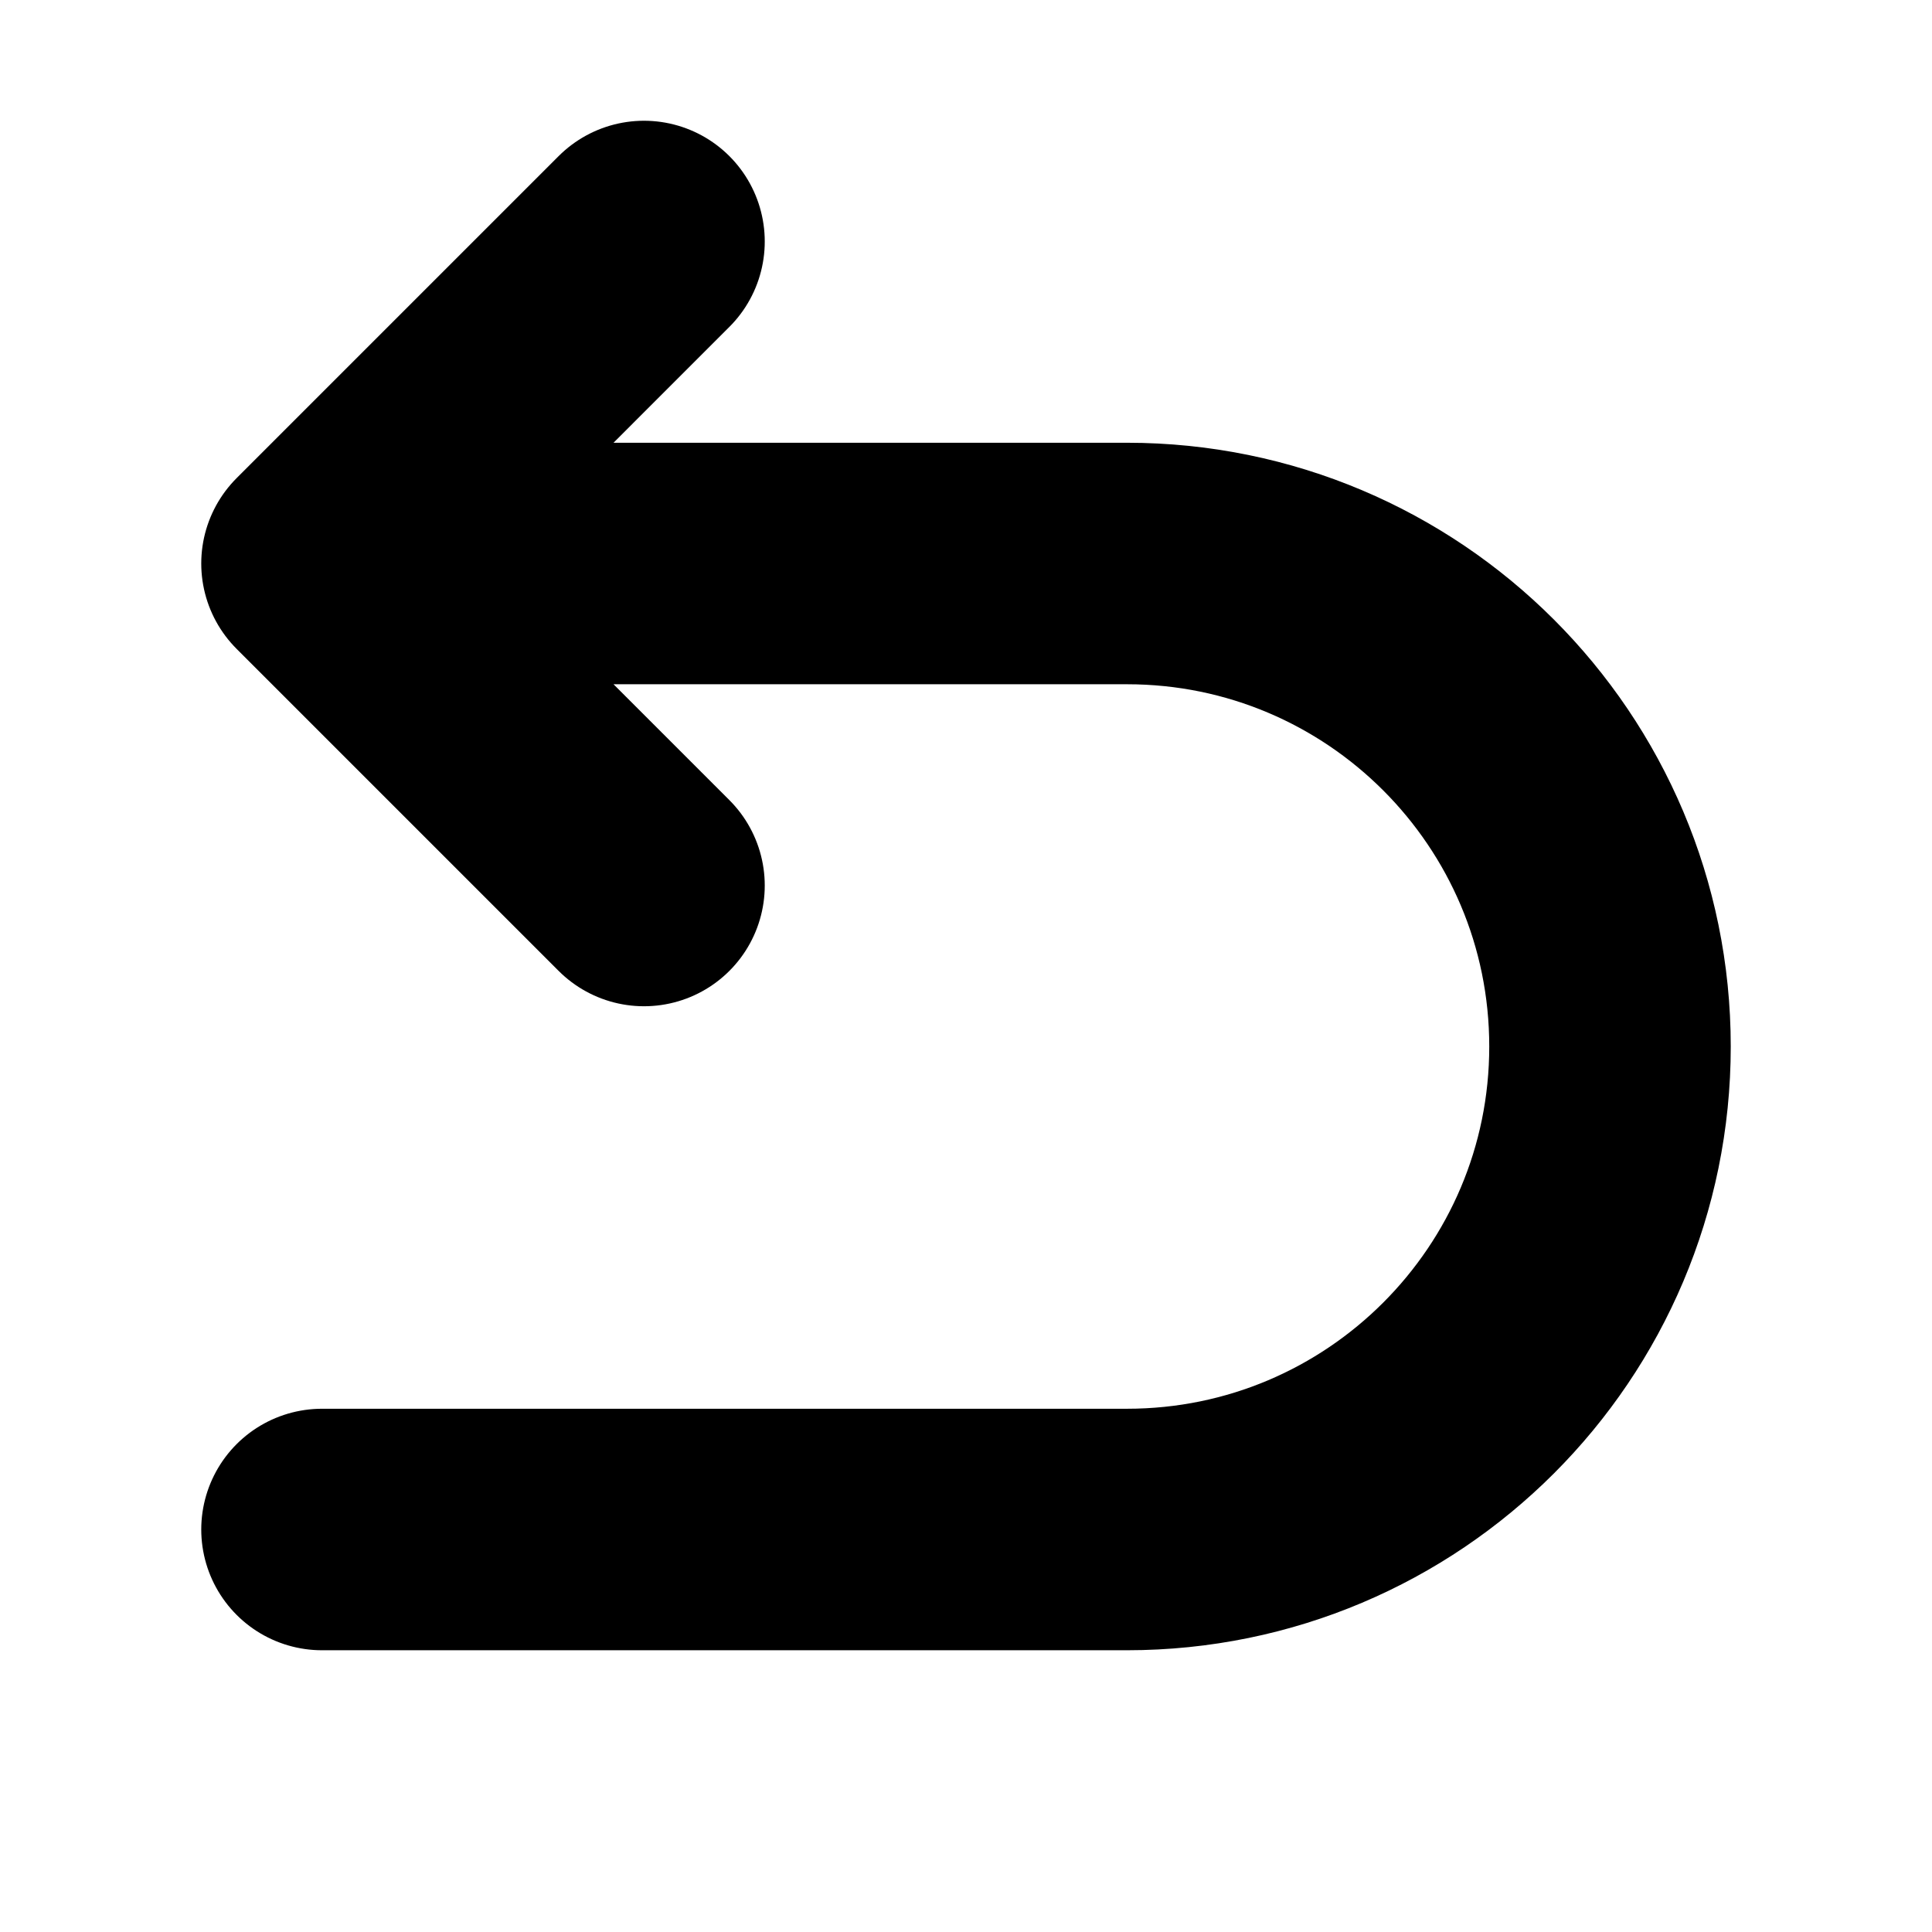
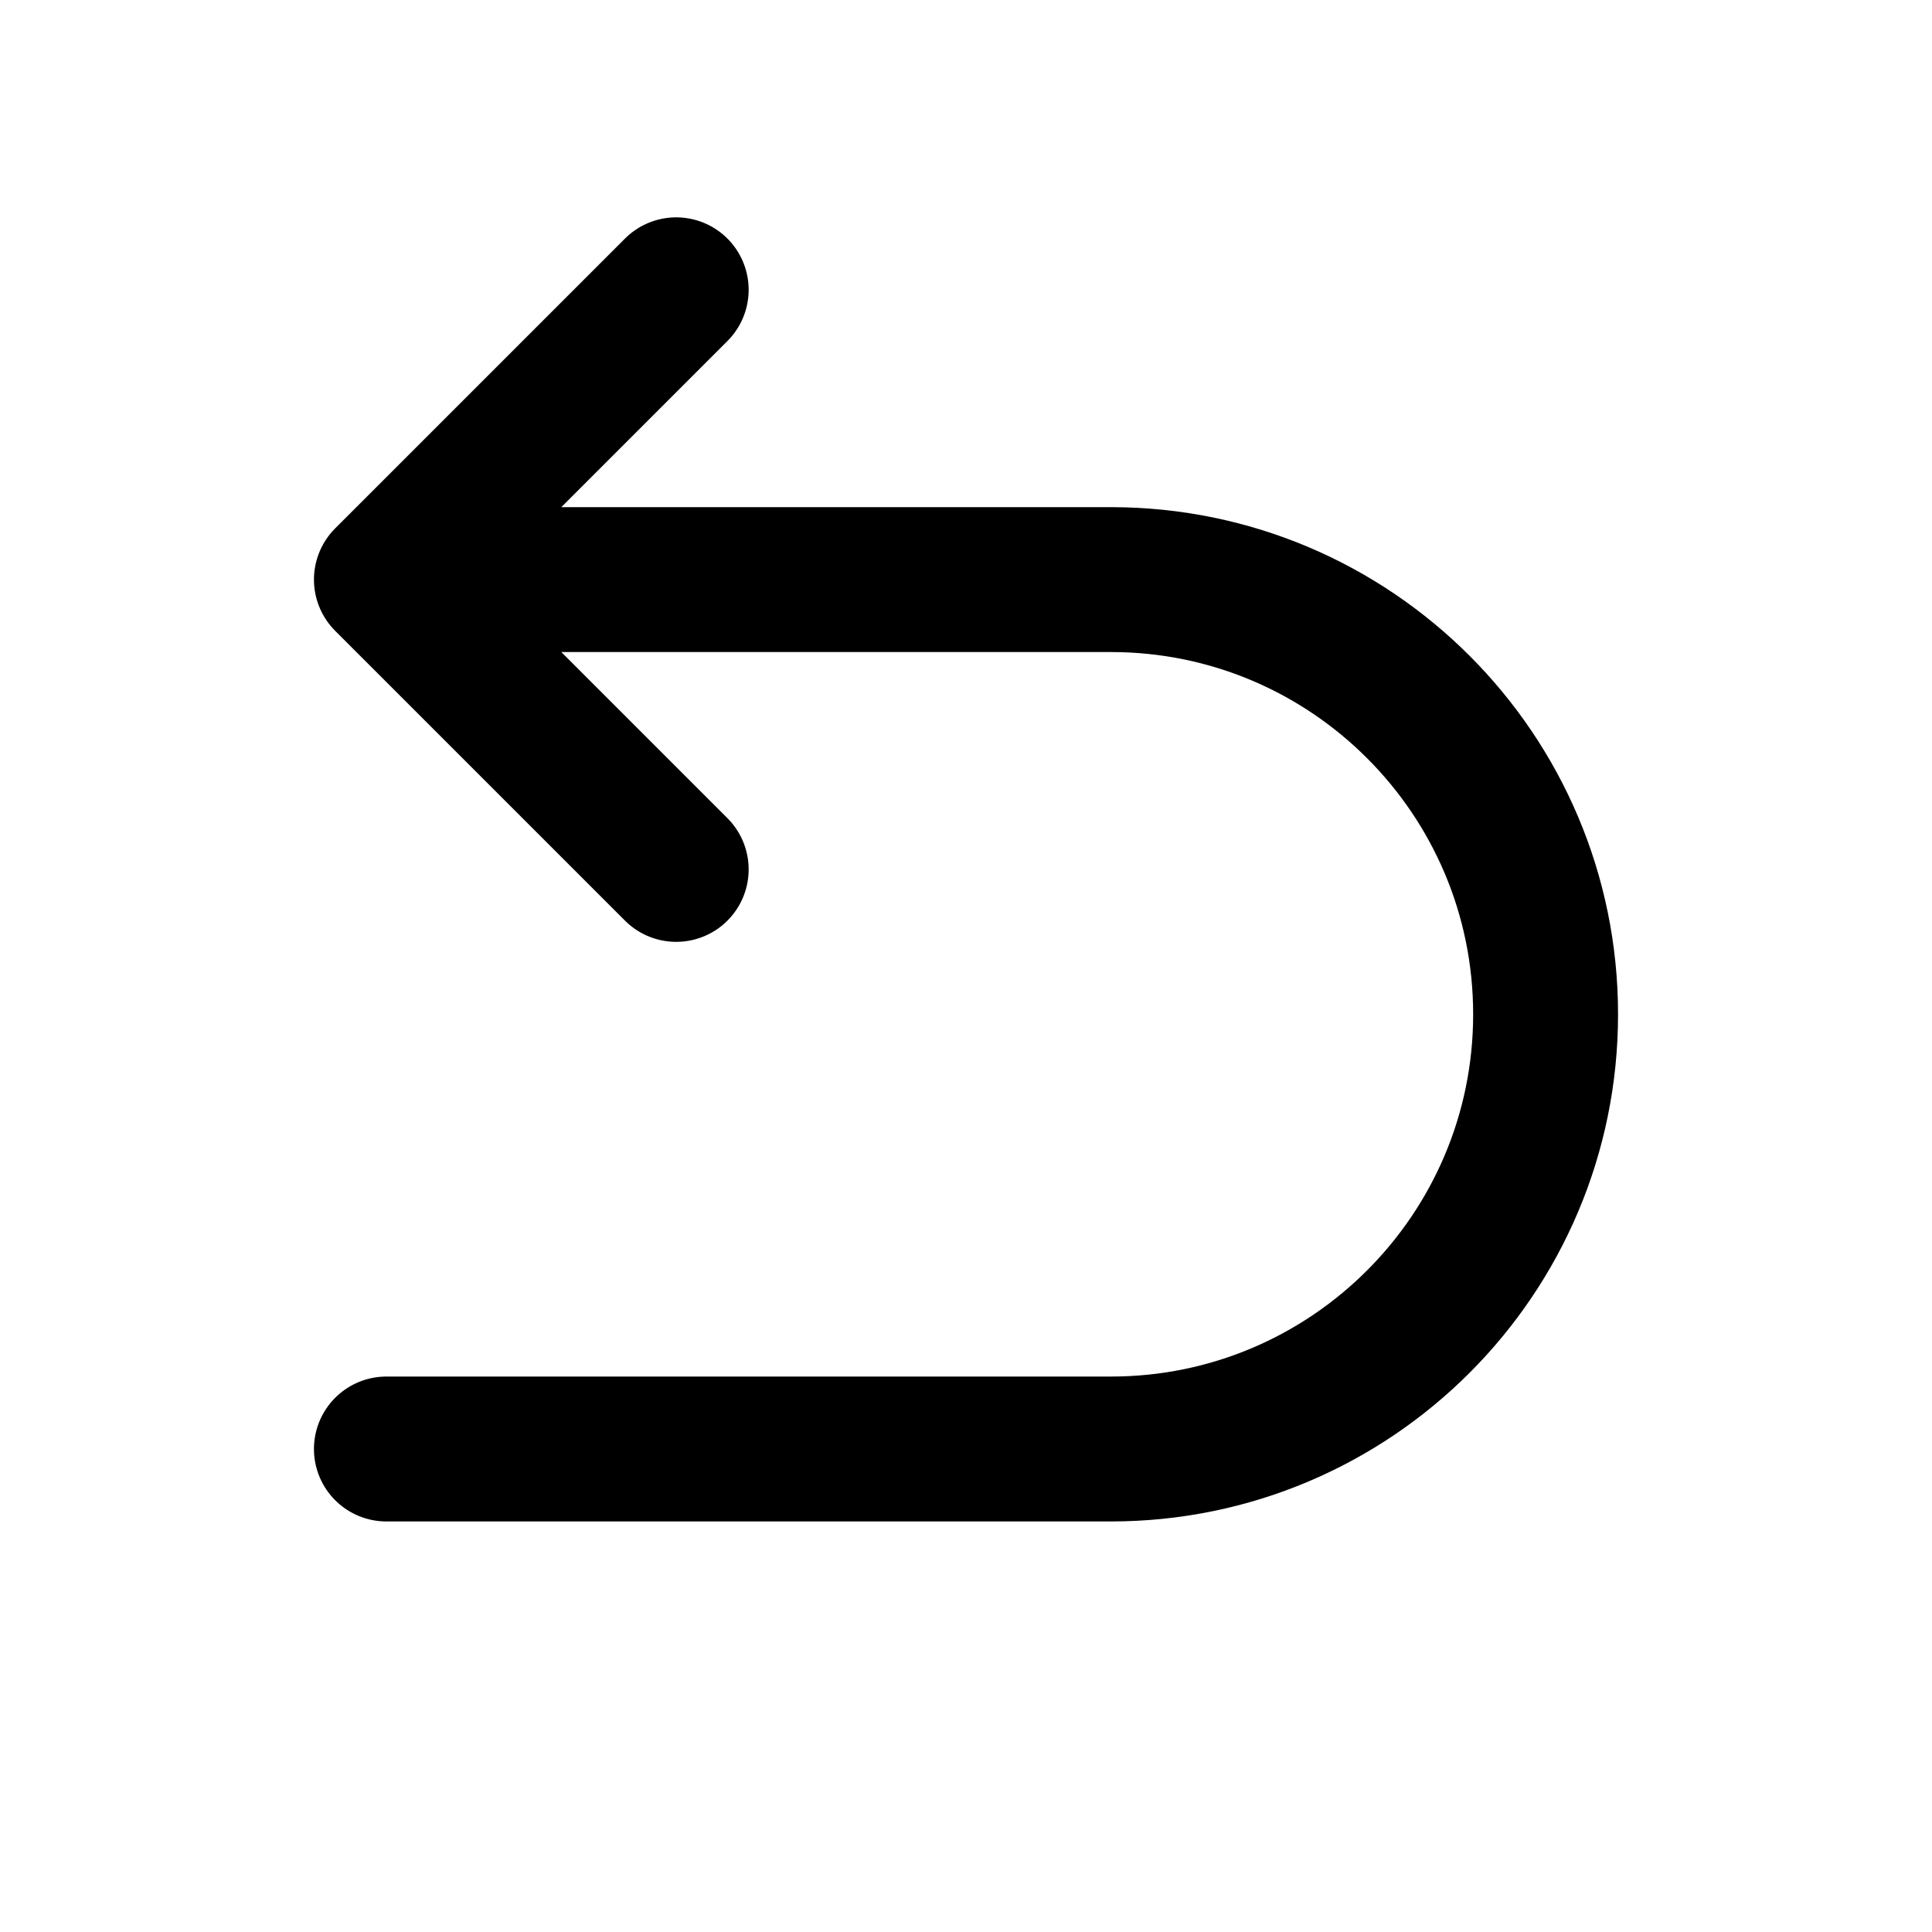
- <svg xmlns="http://www.w3.org/2000/svg" width="12" height="12" viewBox="0 0 12 12" fill="none">
-   <path d="M2 3.5H7C8.657 3.5 10 4.843 10 6.5C10 8.157 8.657 9.5 7 9.5H2M2 3.5L4 1.5M2 3.5L4 5.5" stroke="currentColor" stroke-width="1.5" stroke-linecap="round" stroke-linejoin="round" />
+ <svg xmlns="http://www.w3.org/2000/svg" width="20" height="20" viewBox="0 0 20 20" fill="none">
+   <path d="M4 6H11.5C13.985 6 16 8.015 16 10.5C16 12.985 13.985 15 11.5 15H4M4 6L7 3M4 6L7 9" stroke="currentColor" stroke-width="1.5" stroke-linecap="round" stroke-linejoin="round" />
</svg>
